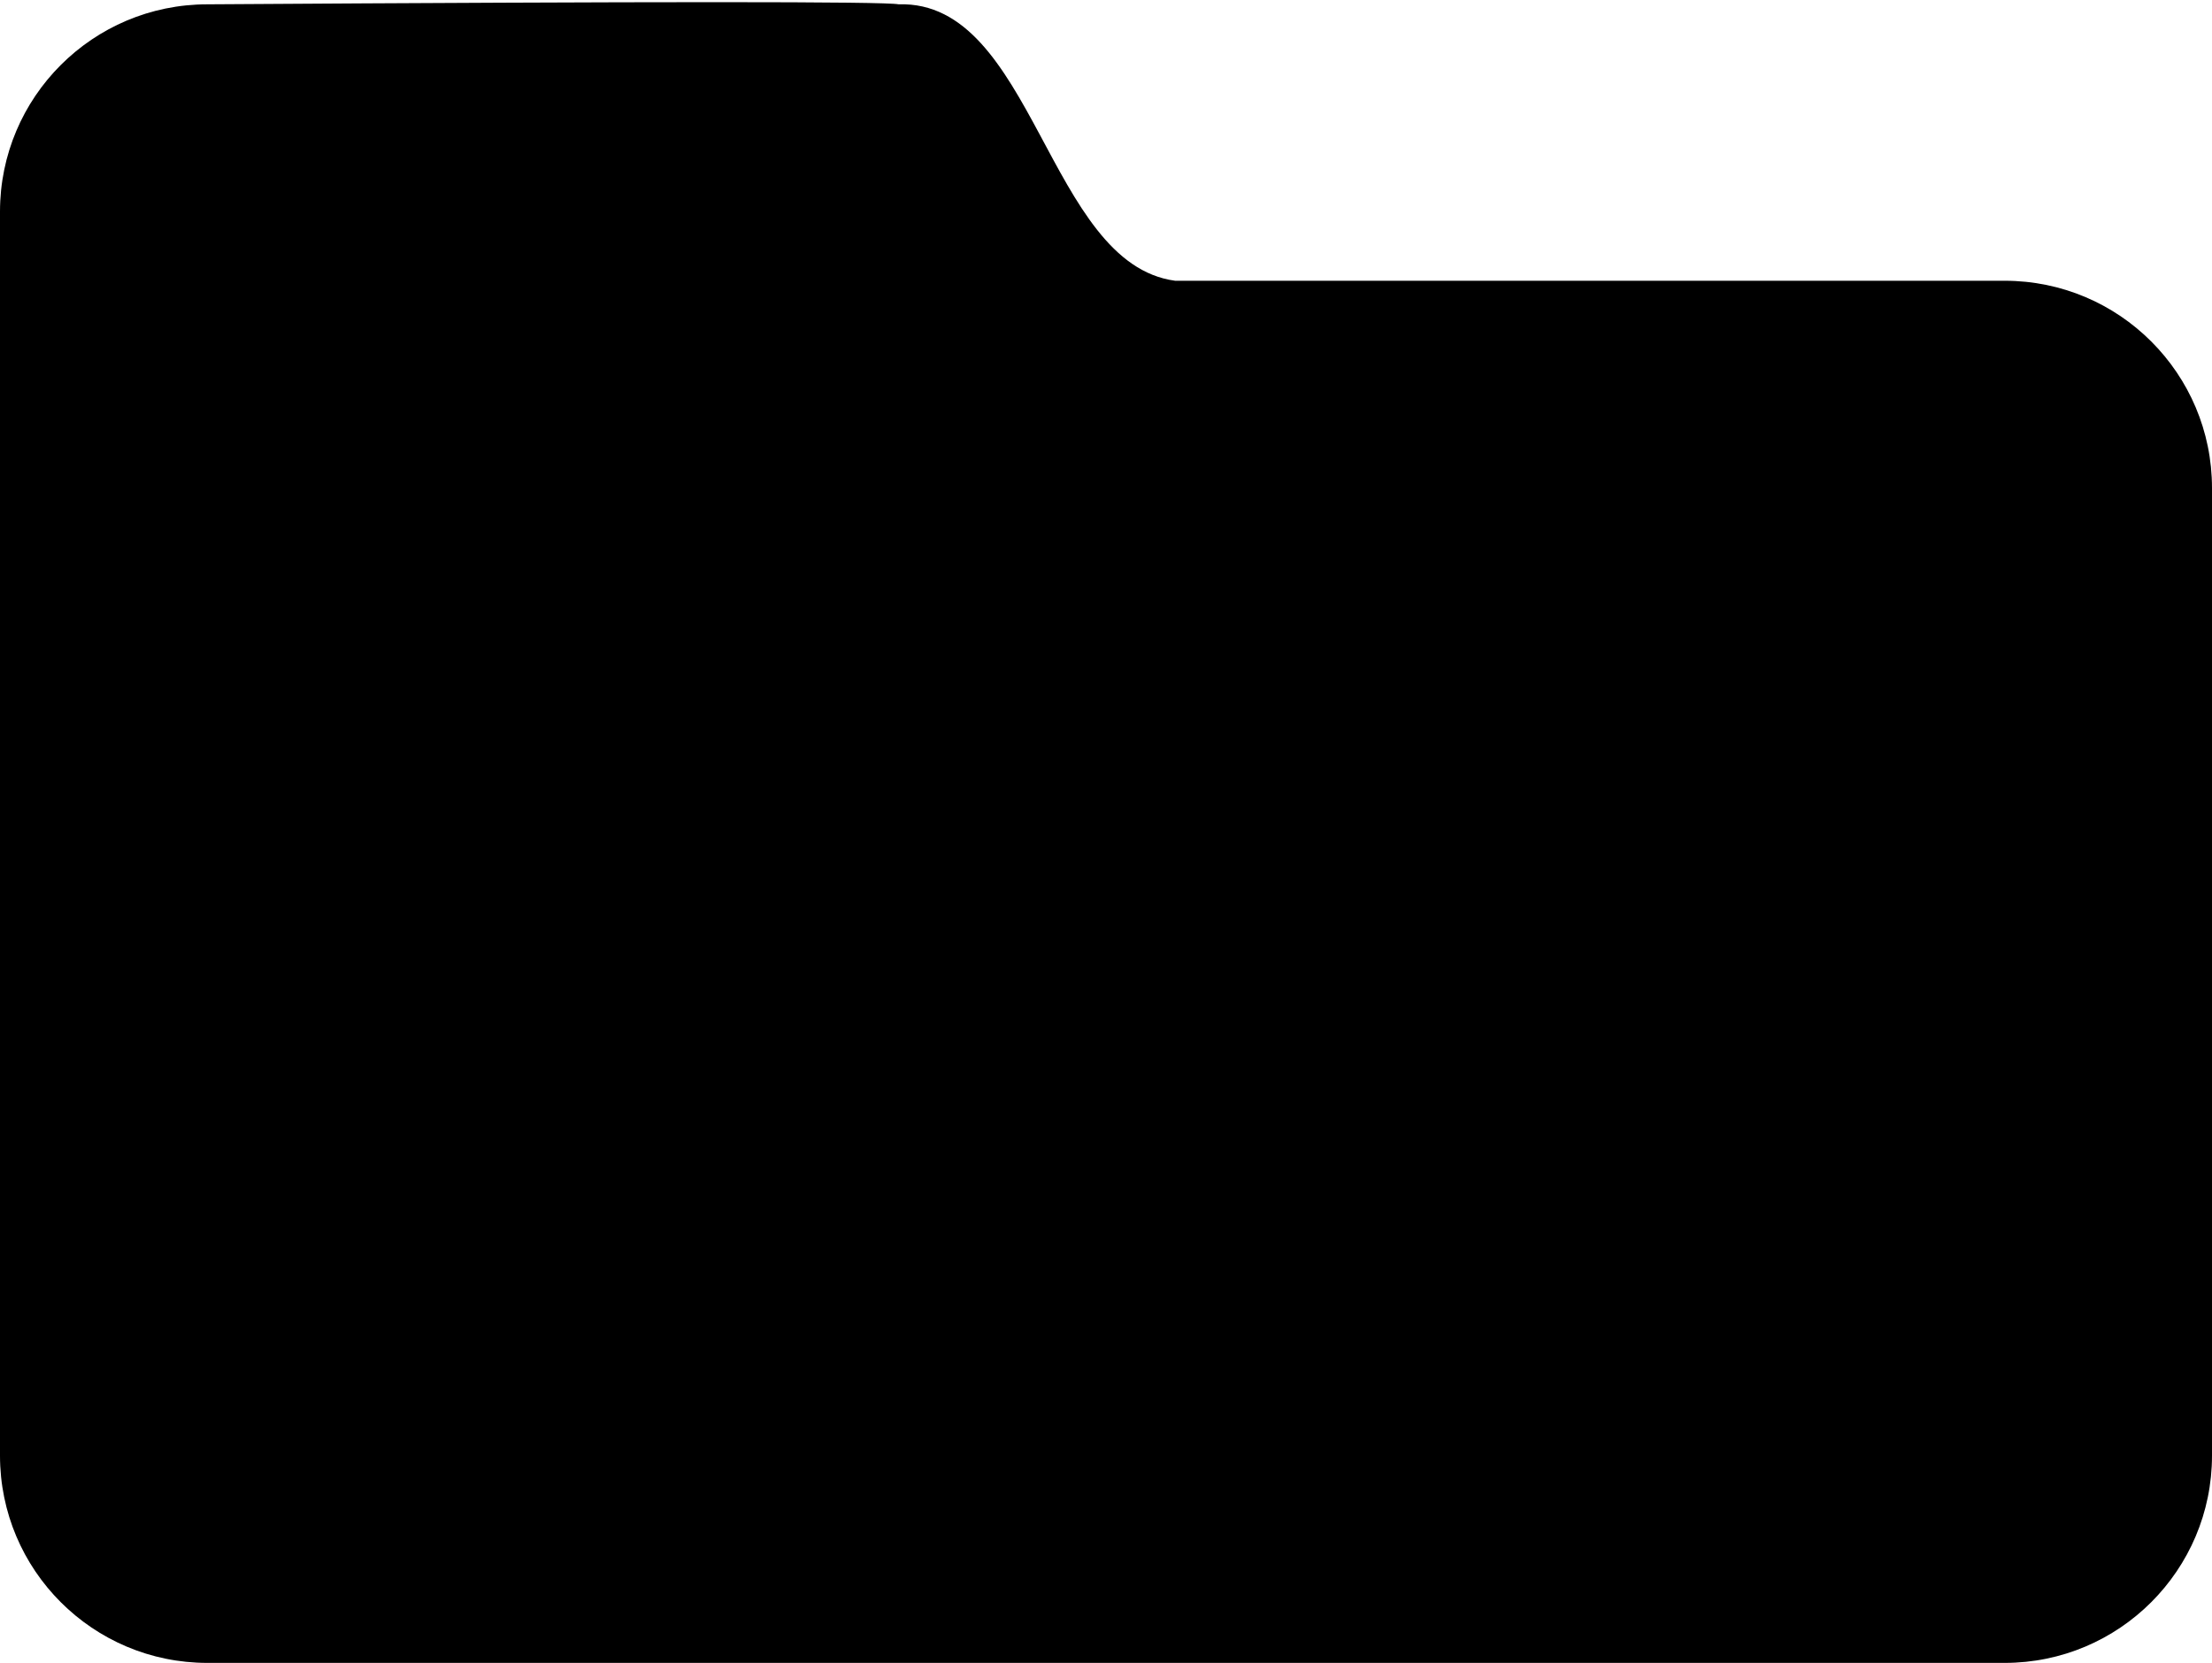
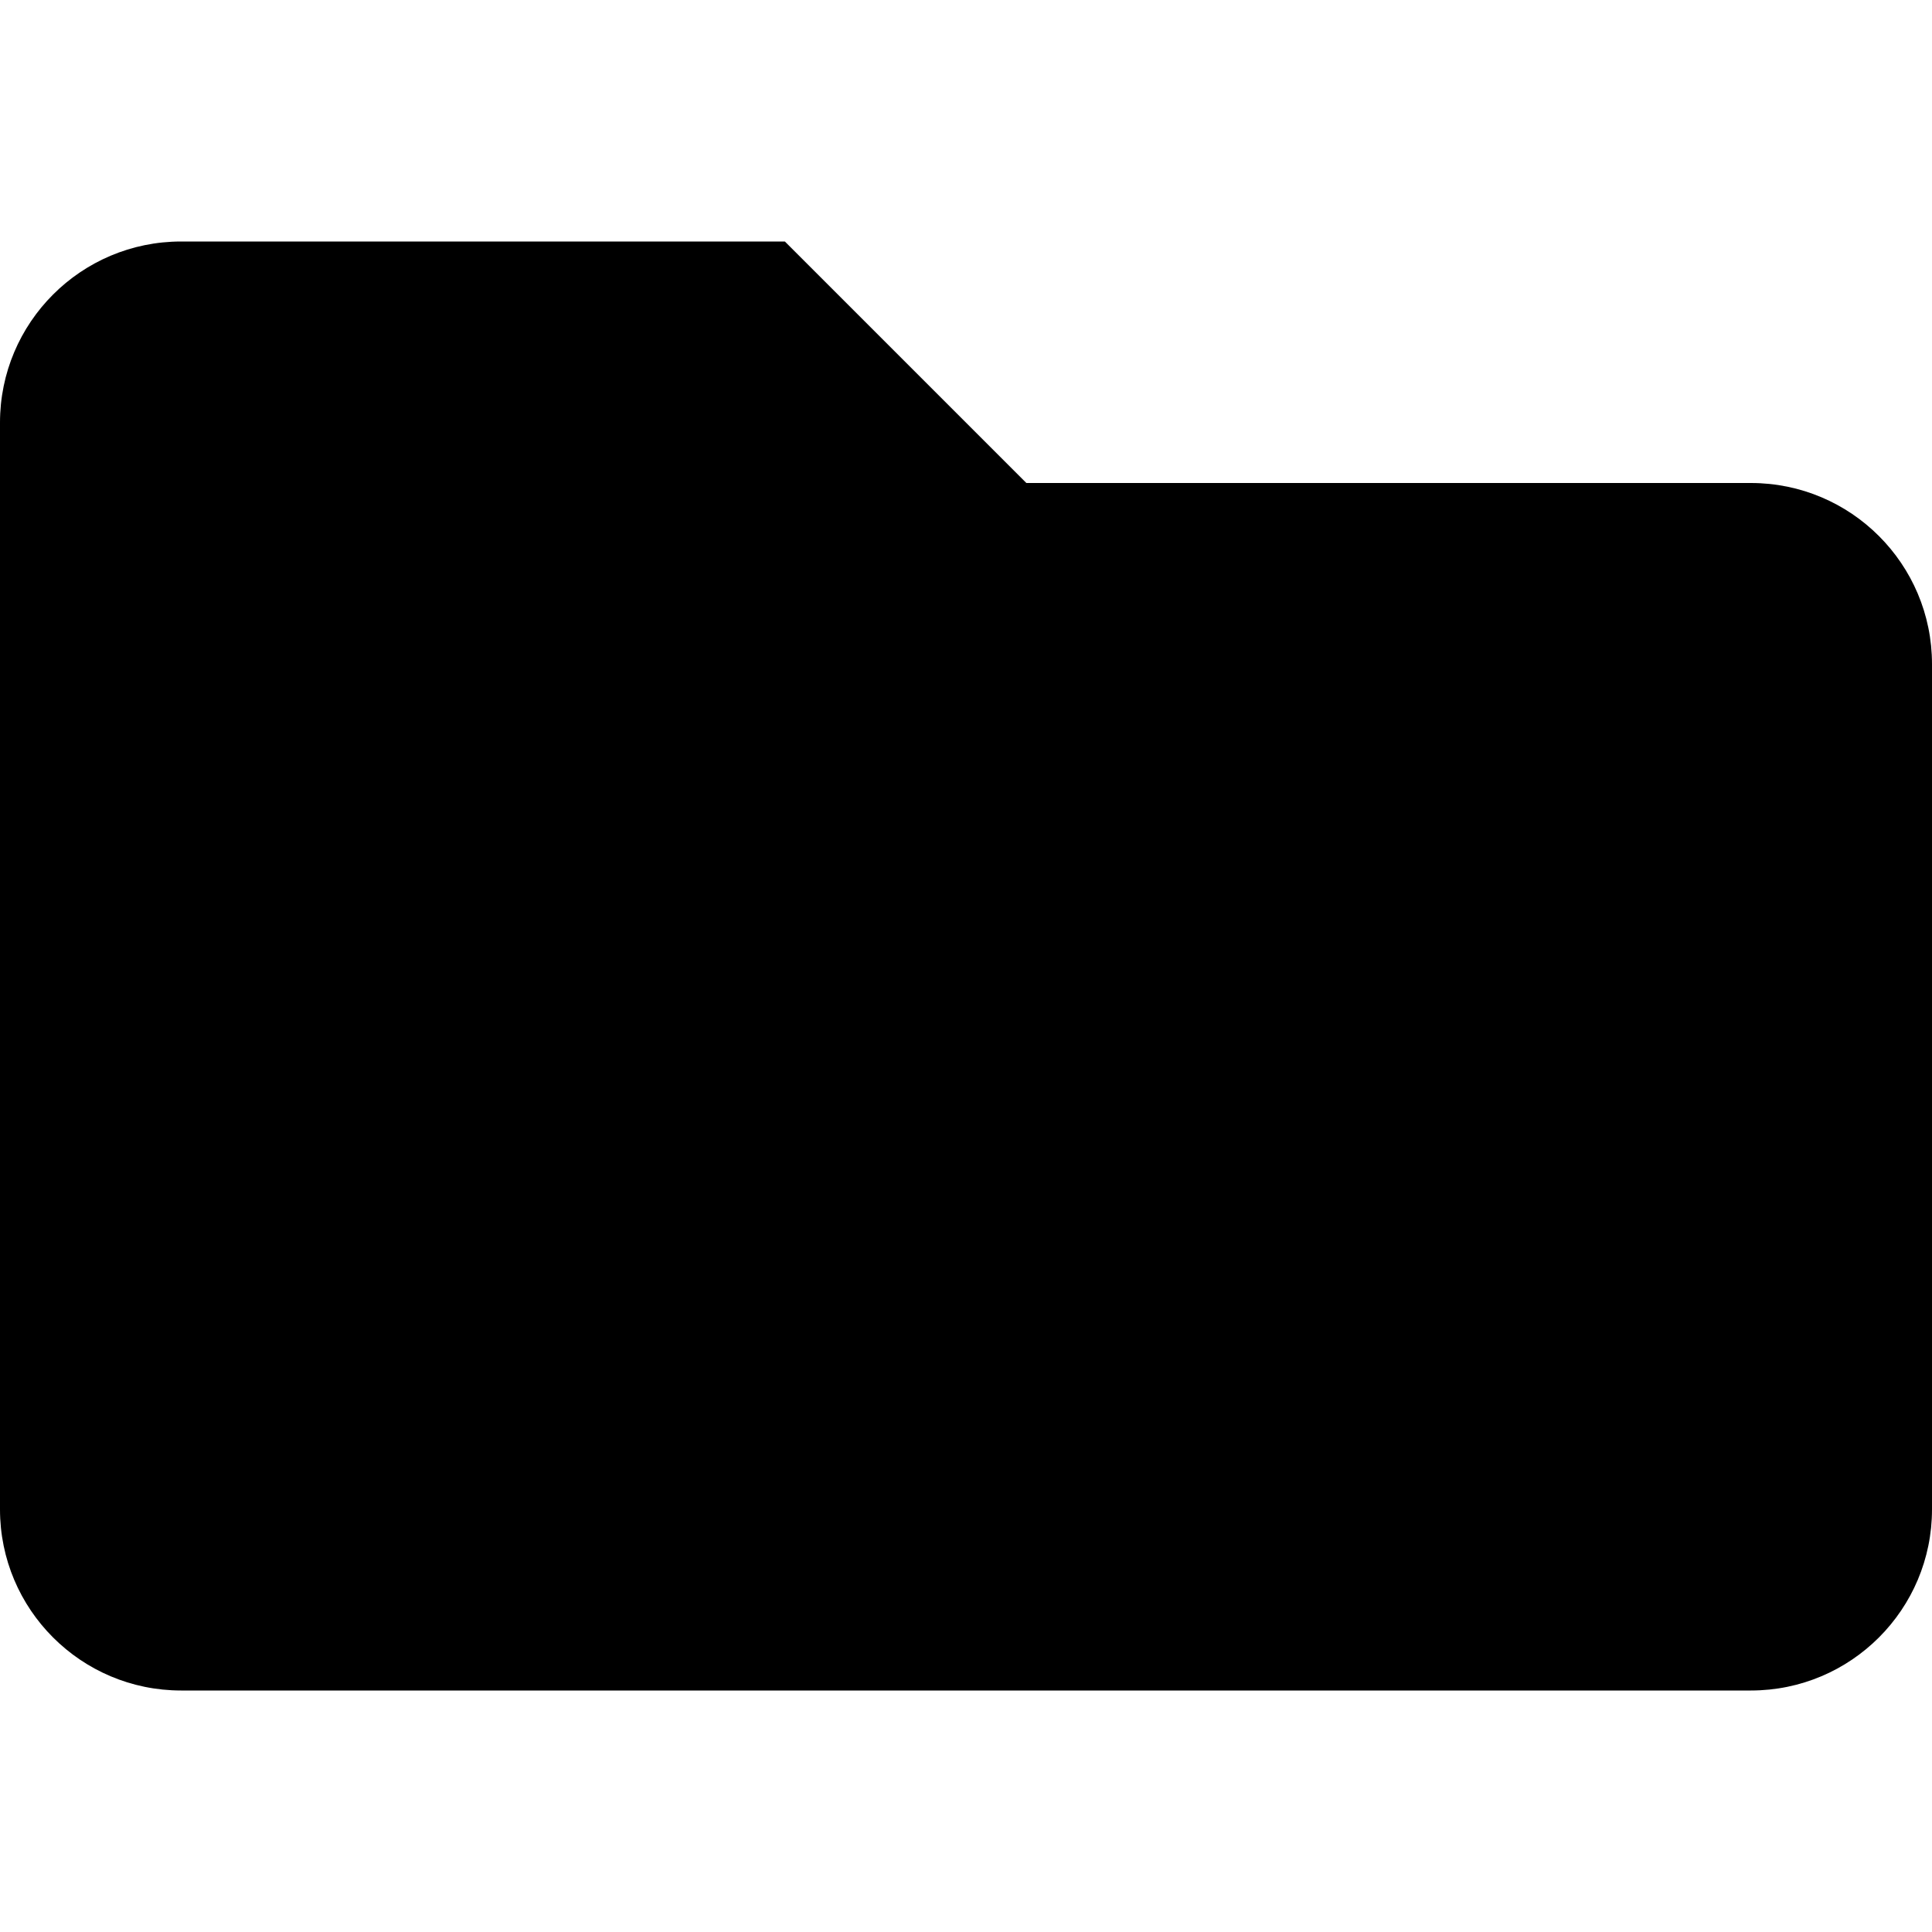
- <svg xmlns="http://www.w3.org/2000/svg" width="512px" height="385px" viewBox="0 0 512 385" version="1.1">
-   <g stroke="none" stroke-width="1" fill="none" fill-rule="evenodd">
-     <g fill="#000000" fill-rule="nonzero">
-       <path d="M464,65 C464,65 286.166,65 272,65 C242.447,61.068 239.315,5.68434189e-14 208,1 C205.015,0.333 151.681,0.333 48,1 C21.49,1 0,22.49 0,49 L0,337 C0,363.51 21.49,385 48,385 L464,385 C490.51,385 512,363.51 512,337 L512,113 C512,86.49 490.51,65 464,65 Z" id="Path" />
-     </g>
-   </g>
+ <svg xmlns="http://www.w3.org/2000/svg" viewBox="0 0 512 512">
+   <path d="M464 128H272l-64-64H48C21.49 64 0 85.49 0 112v288c0 26.51 21.49 48 48 48h416c26.51 0 48-21.49 48-48V176c0-26.51-21.49-48-48-48z" fill="currentColor" />
</svg>
